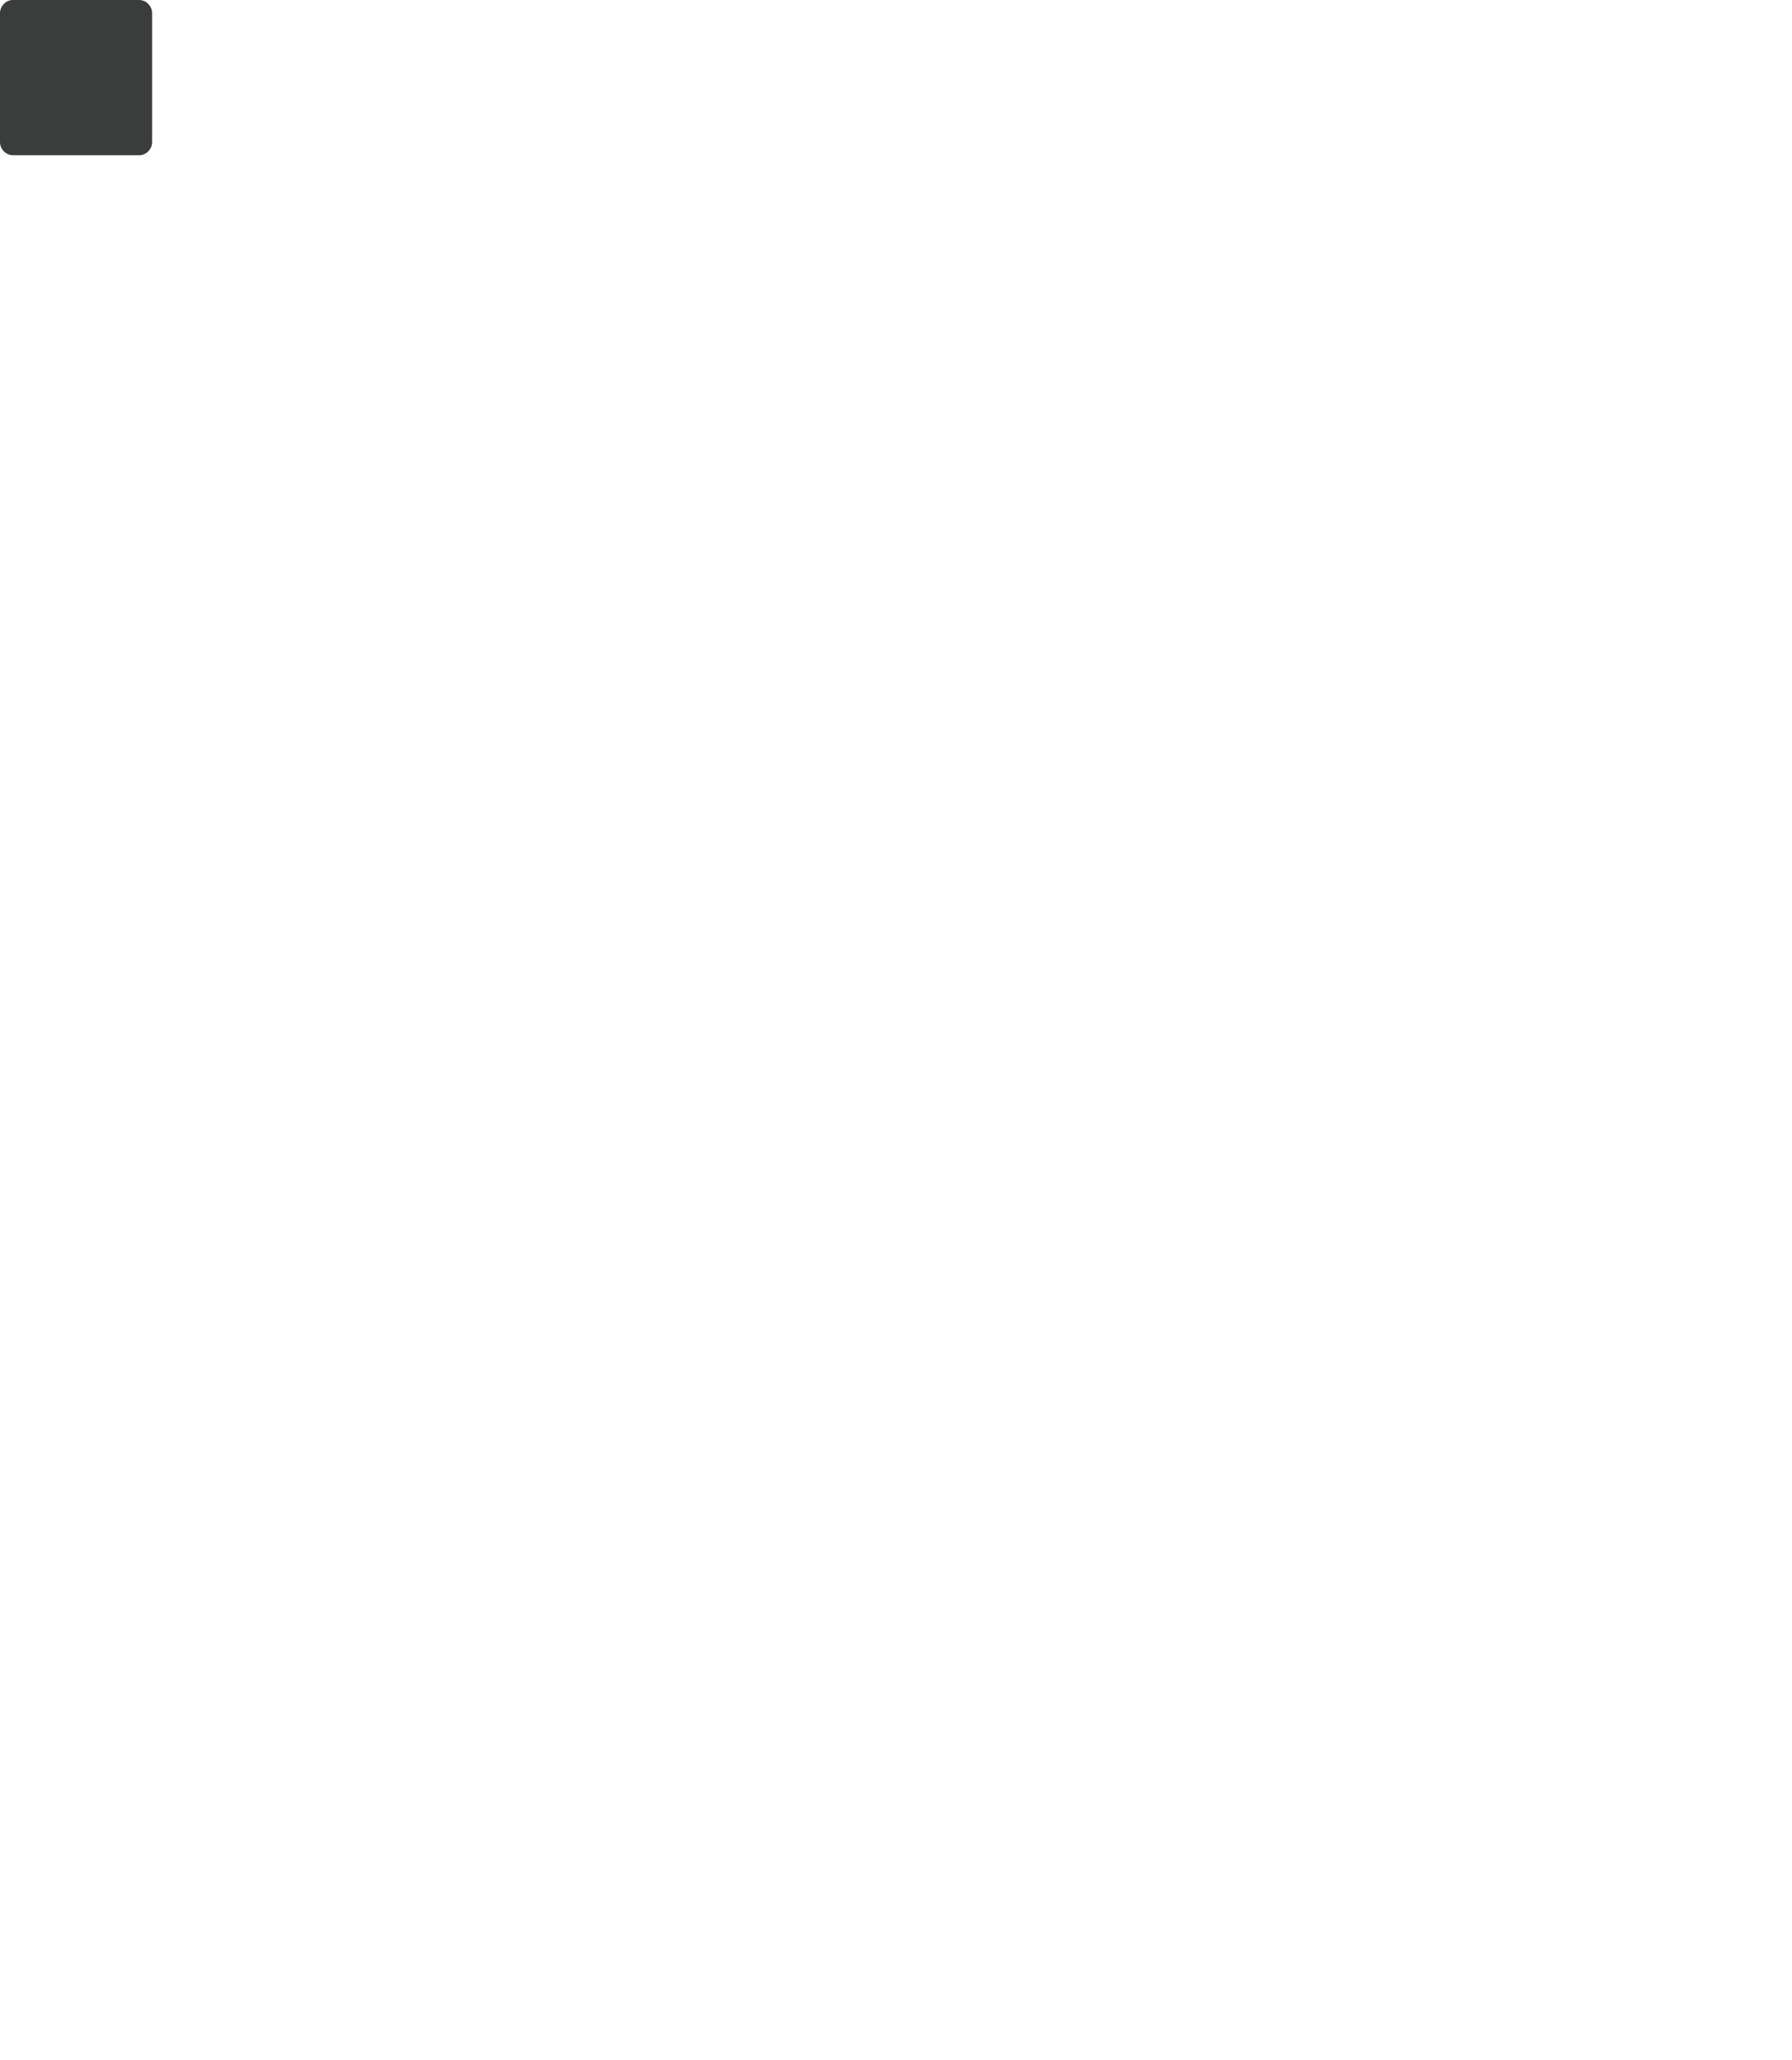
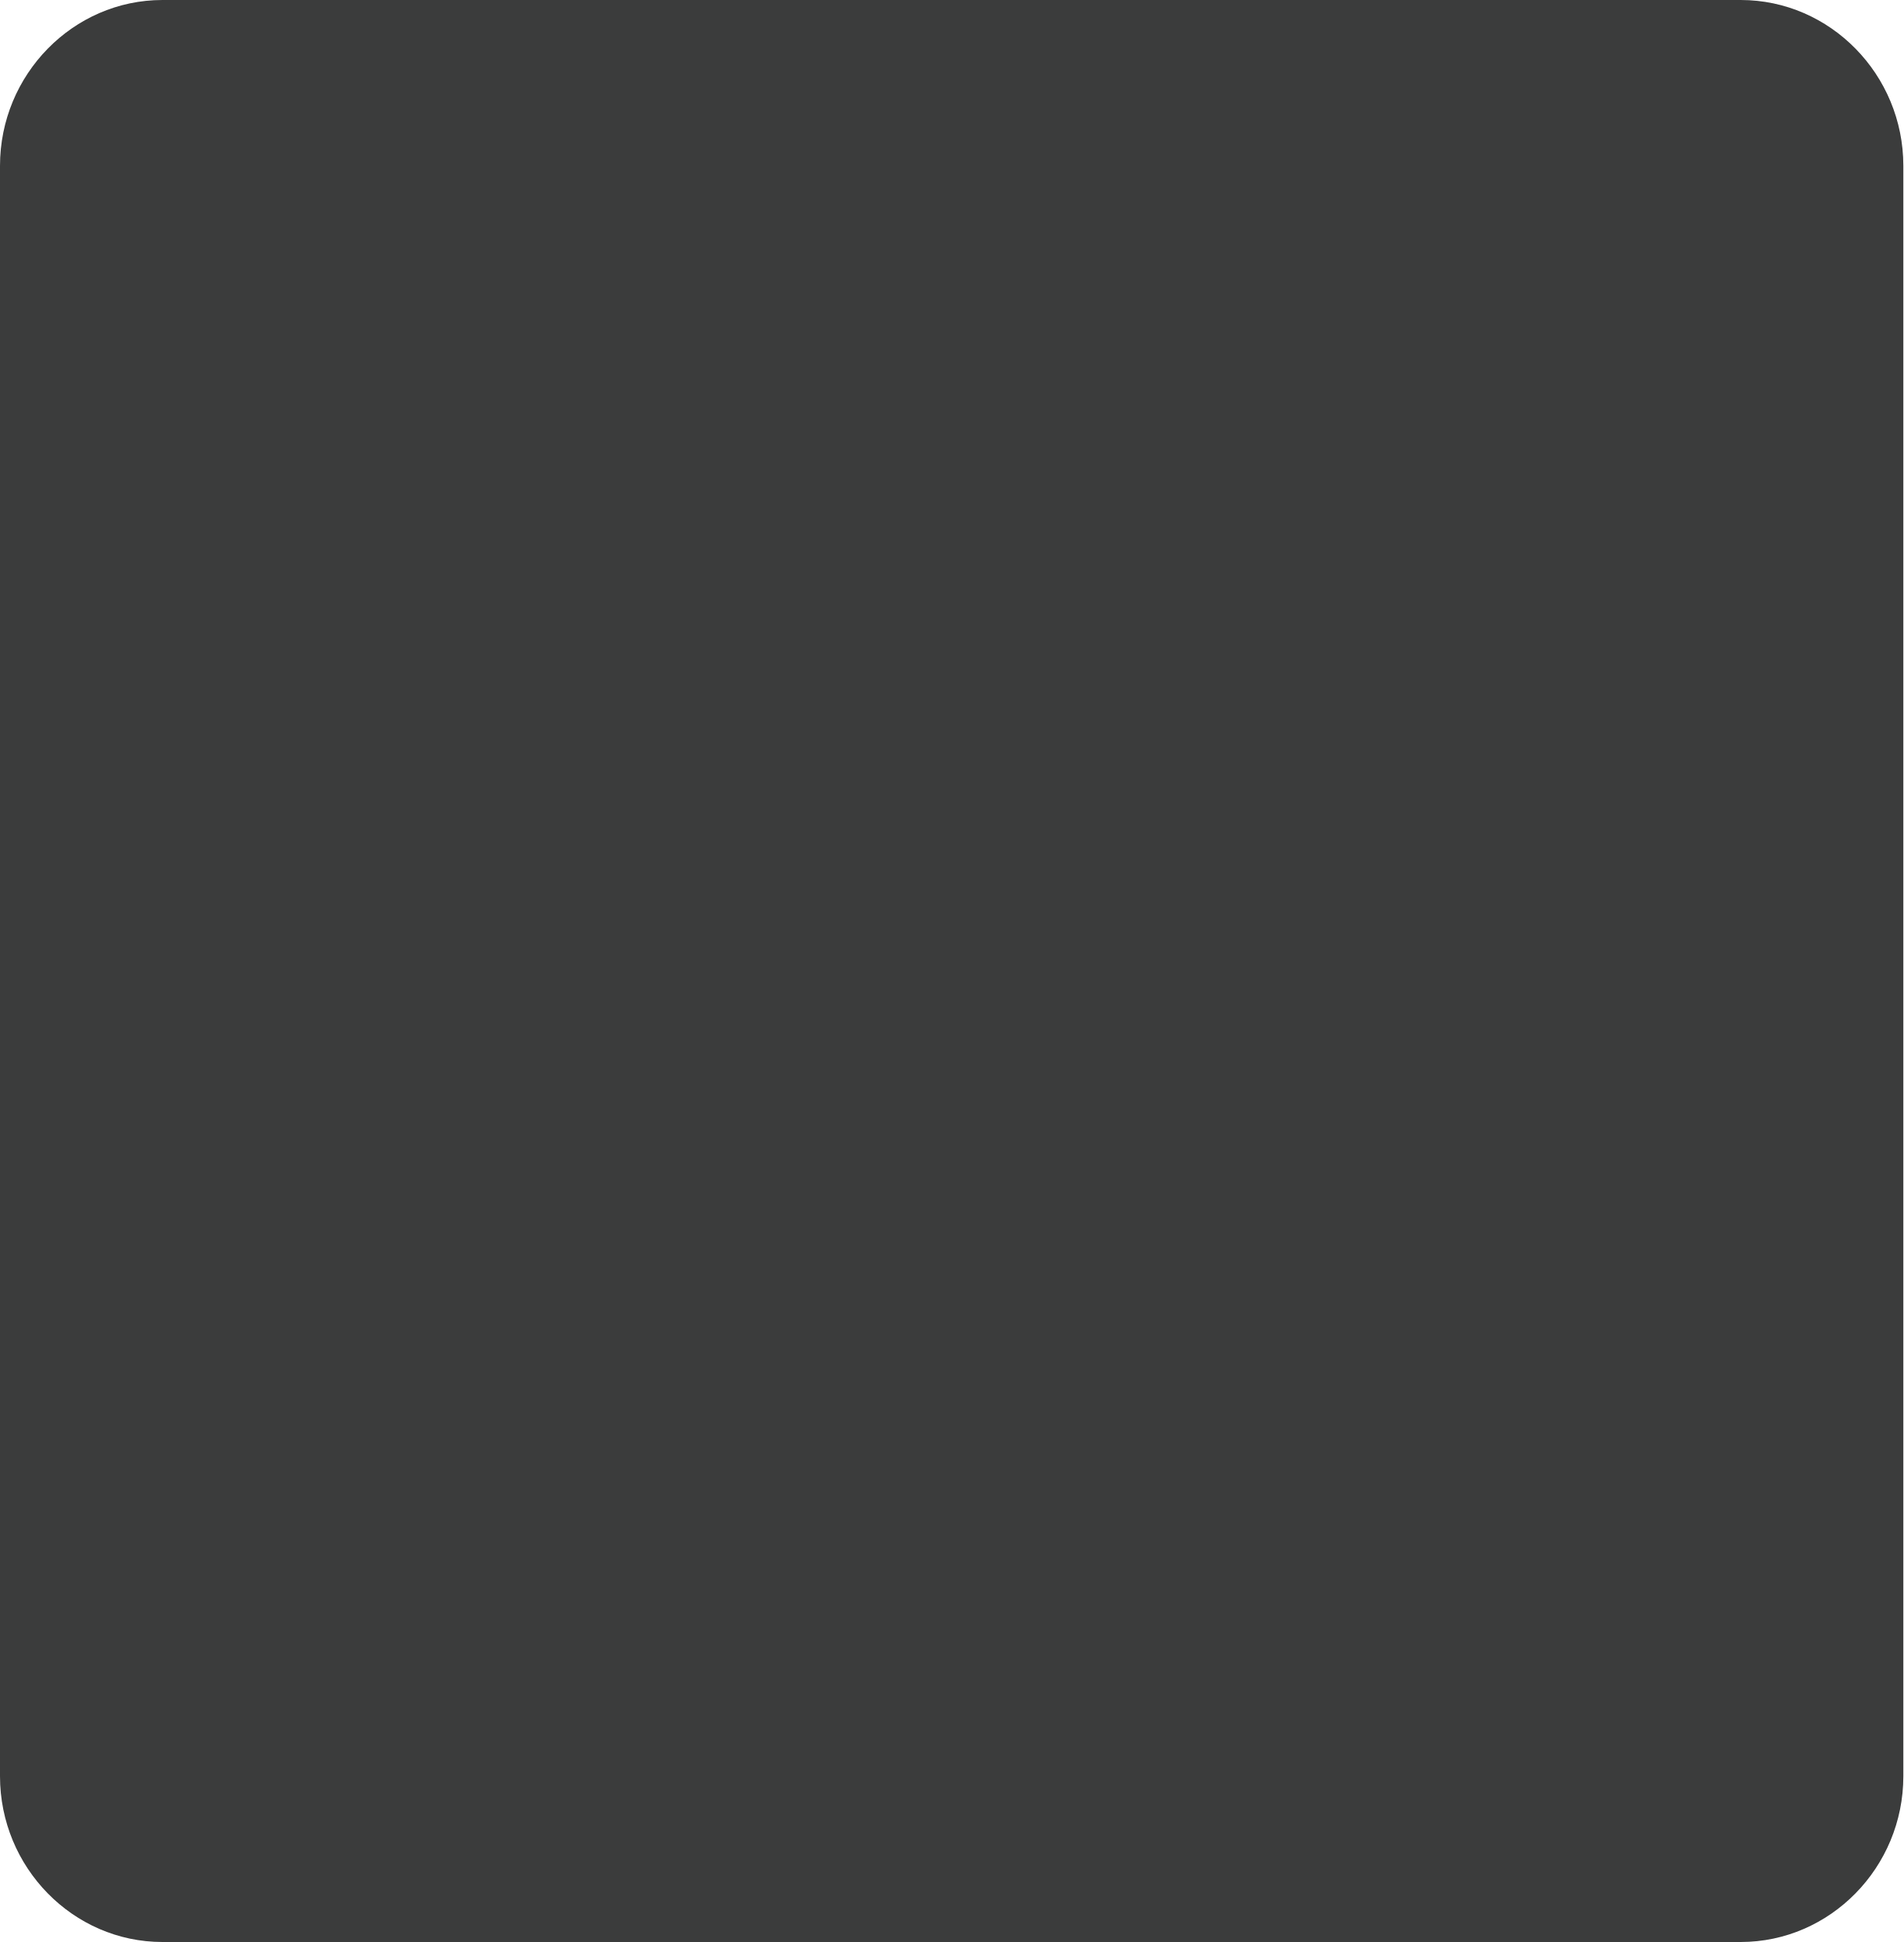
- <svg xmlns="http://www.w3.org/2000/svg" version="1.1" id="svg12553" x="0px" y="0px" width="330.5px" height="380px" viewBox="0 0 330.5 380" enable-background="new 0 0 330.5 380" xml:space="preserve">
+ <svg xmlns="http://www.w3.org/2000/svg" version="1.1" id="svg12553" x="0px" y="0px" width="28.065px" height="28.636px" viewBox="0 0 28.065 28.636" enable-background="new 0 0 28.065 28.636" xml:space="preserve">
  <path id="path37367" fill="#3B3C3C" d="M28.065,2.445C28.065,1.1,26.986,0,25.667,0H2.395  C1.078,0,0,1.1,0,2.445v23.746c0,1.345,1.077,2.445,2.395,2.445h23.272c1.319,0,2.398-1.1,2.398-2.445V2.445z" />
</svg>
